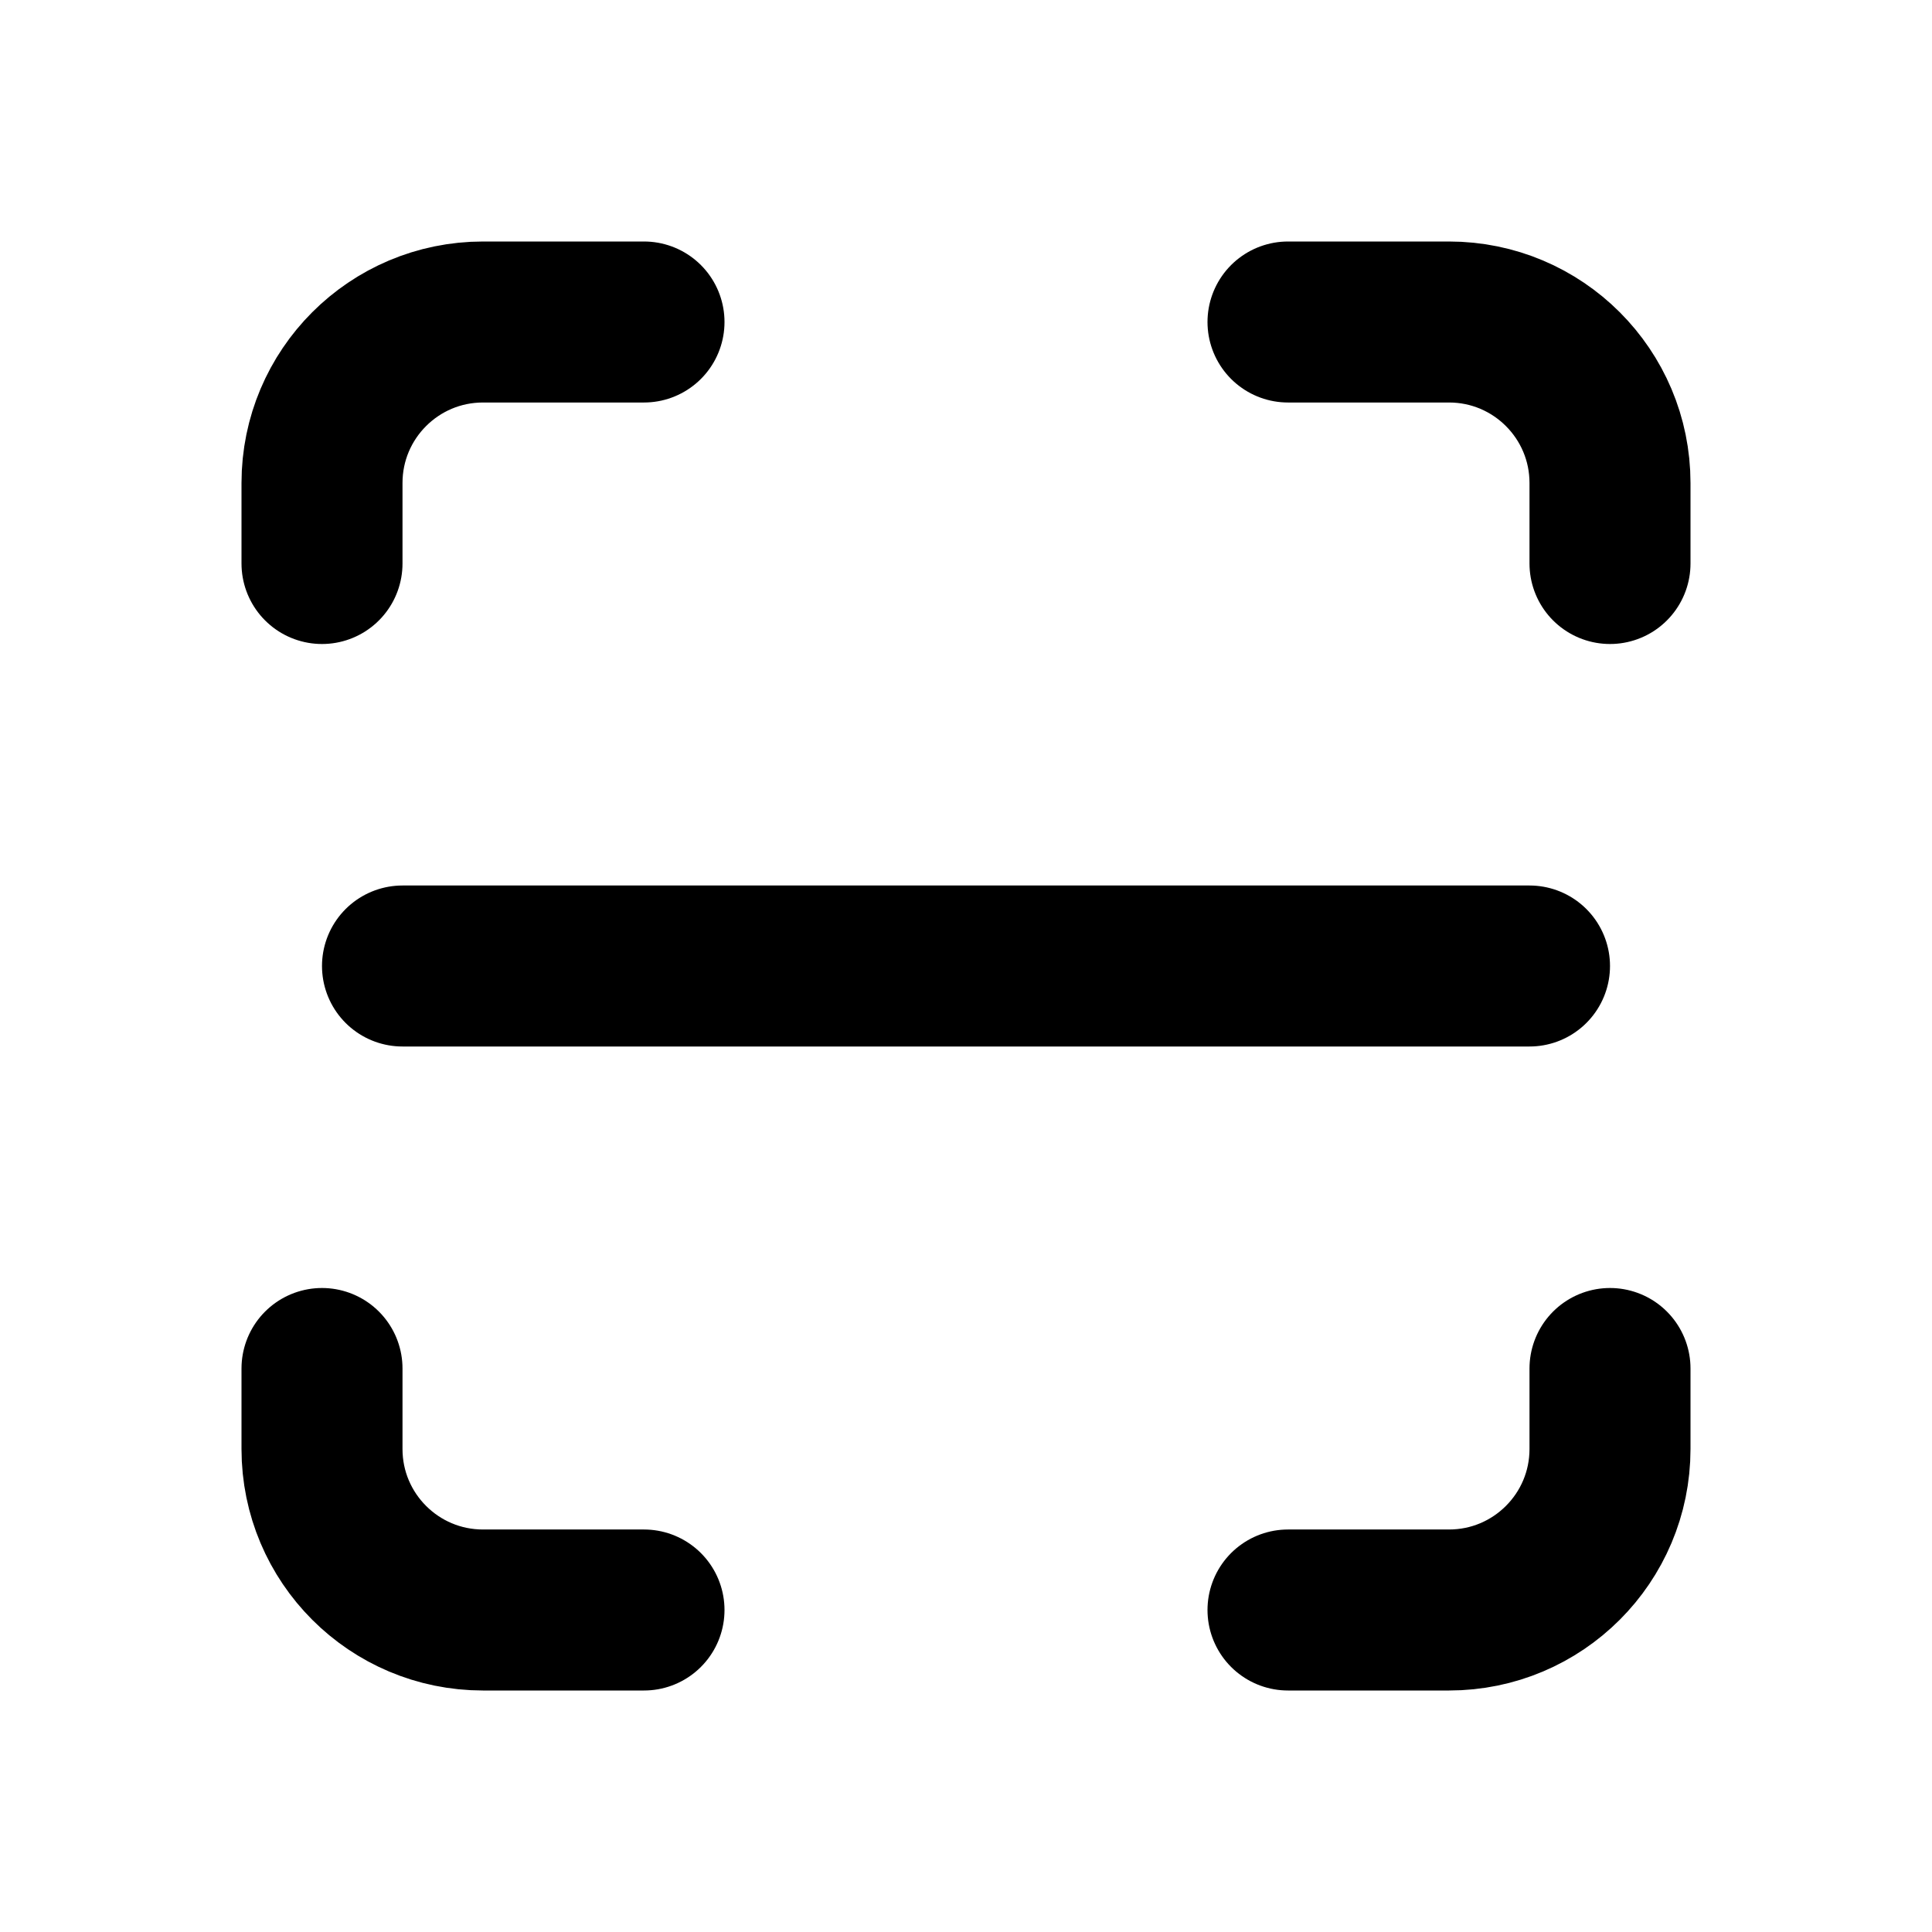
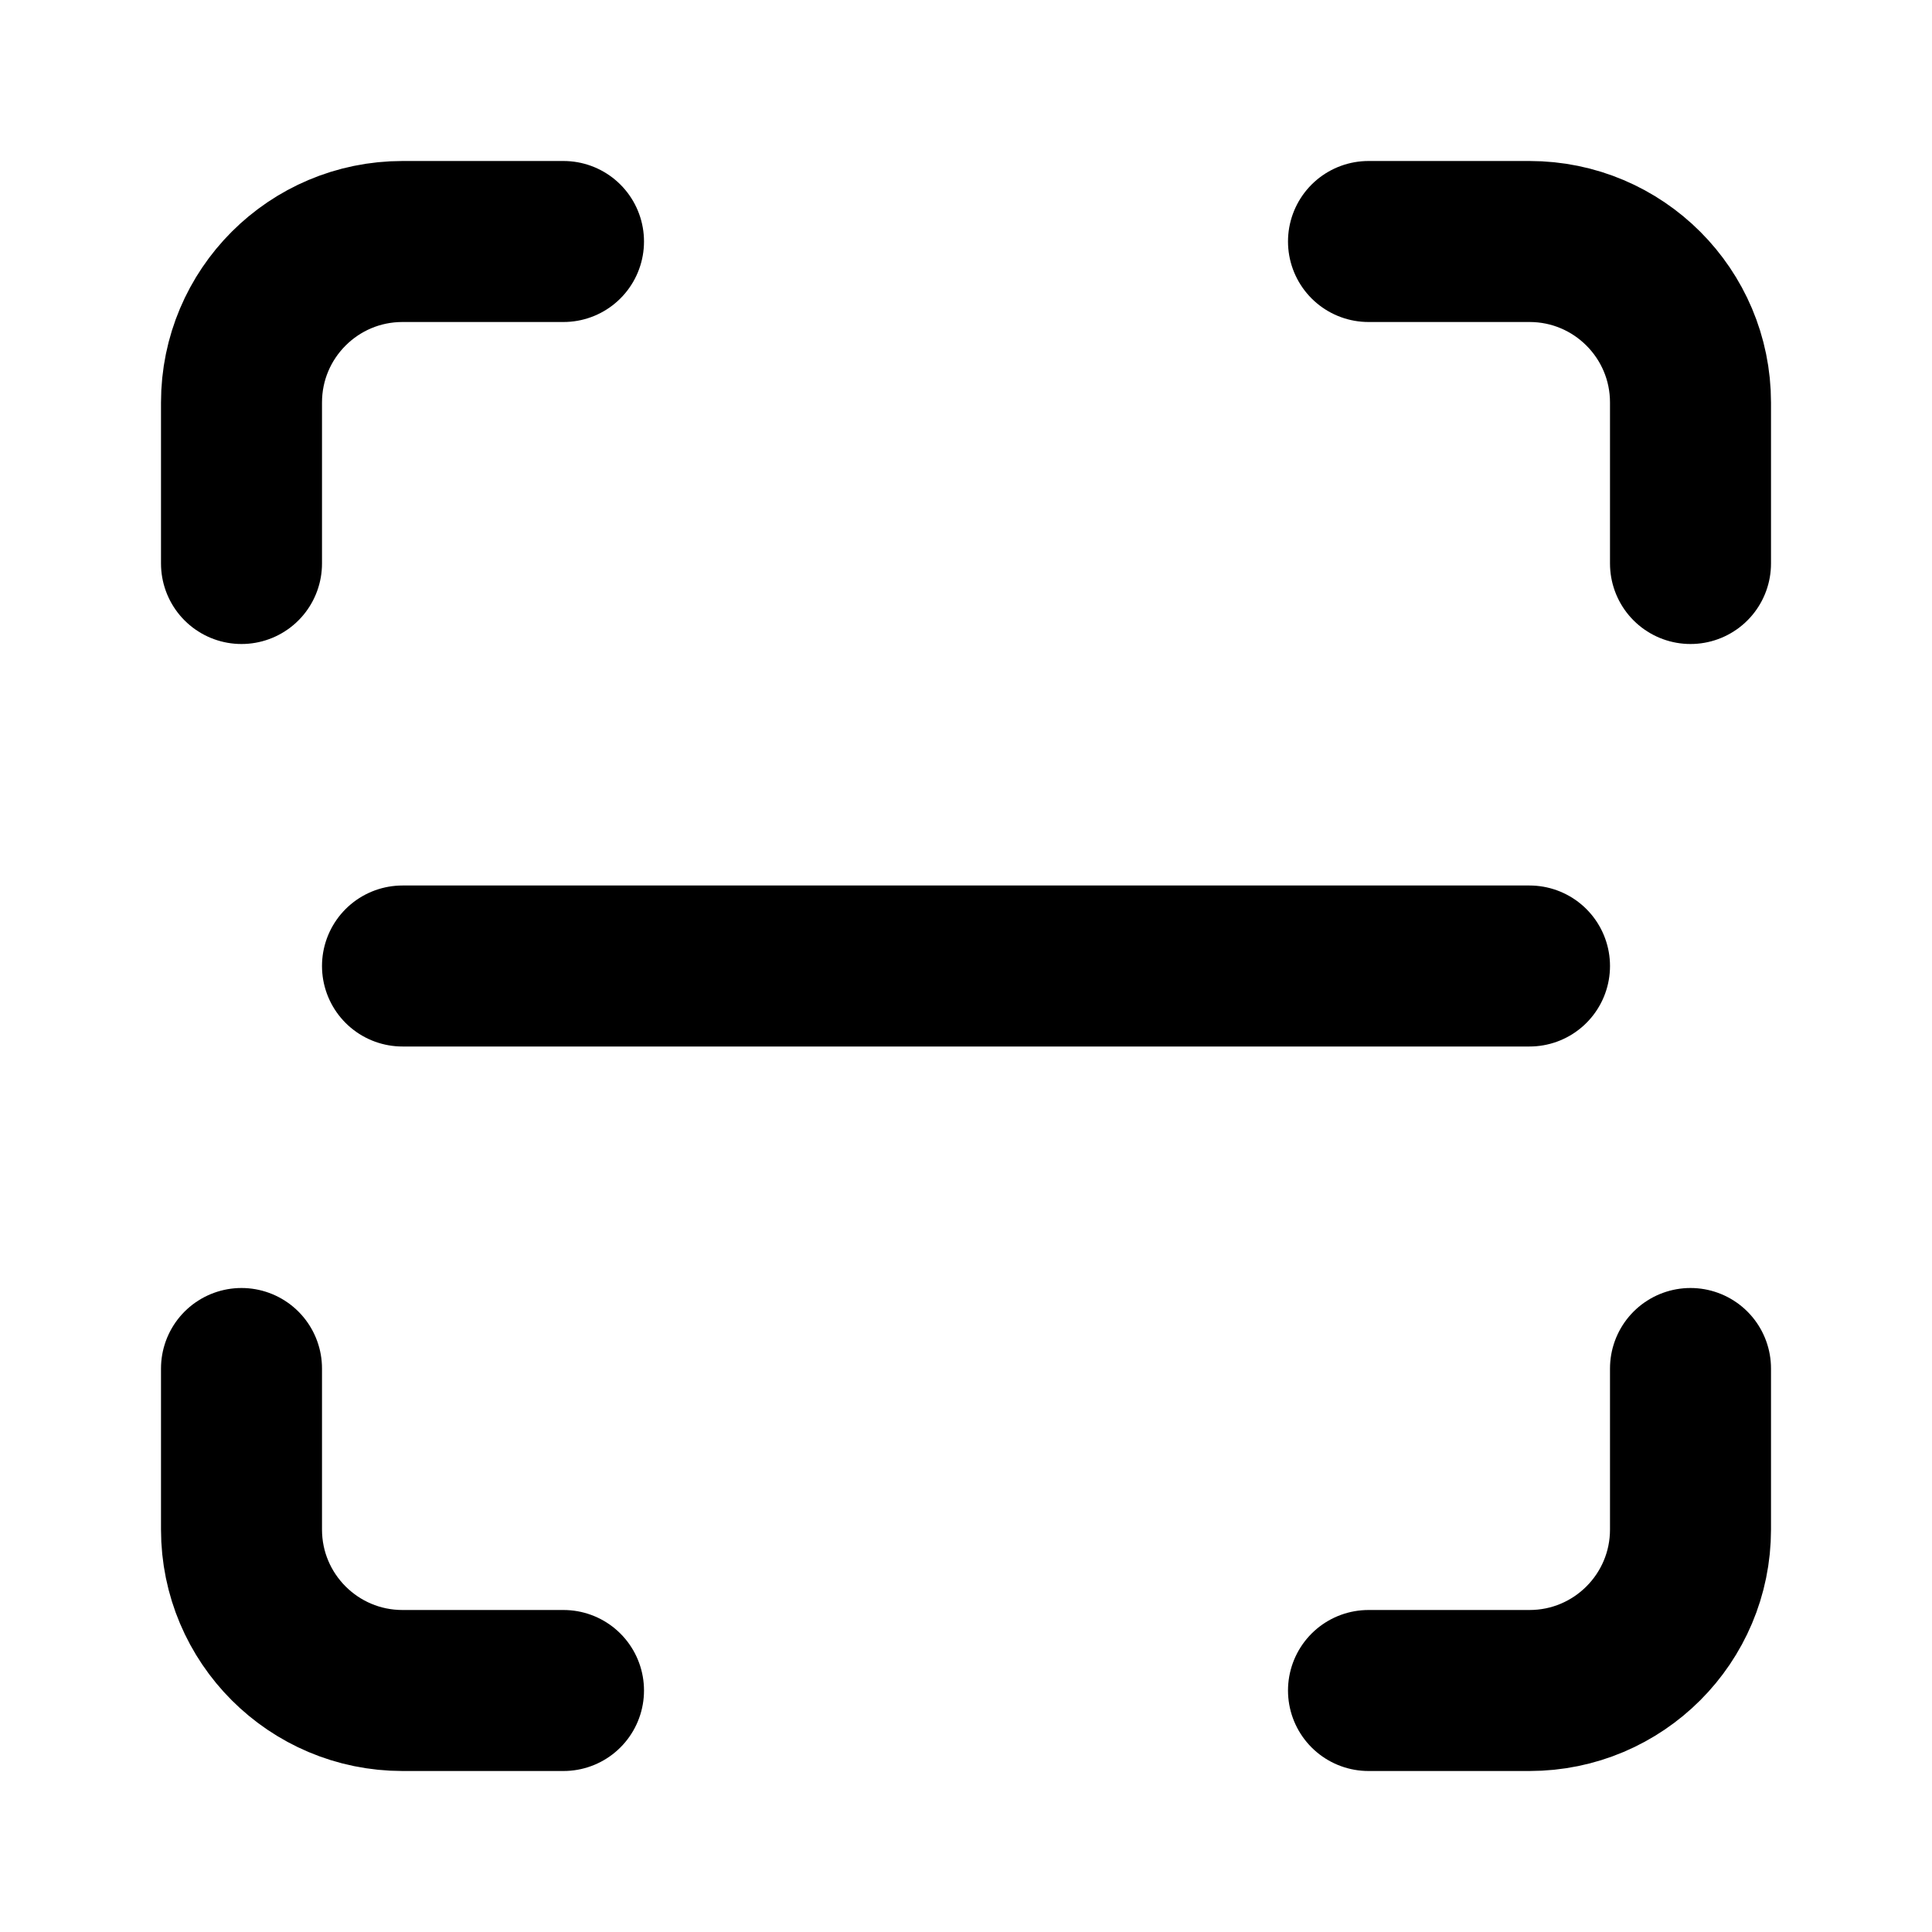
<svg xmlns="http://www.w3.org/2000/svg" width="24" height="24" viewBox="0 0 24 24" fill="none" stroke="currentColor" stroke-width="2" stroke-linecap="round" stroke-linejoin="round">
-   <path d="M4 7v-1a2 2 0 0 1 2 -2h2" />
-   <path d="M4 17v1a2 2 0 0 0 2 2h2" />
-   <path d="M16 4h2a2 2 0 0 1 2 2v1" />
-   <path d="M16 20h2a2 2 0 0 0 2 -2v-1" />
-   <path d="M5 12l14 0" />
+   <path d="M5 12h14" />
+   <path d="M3 7v-2a2 2 0 0 1 2 -2h2" />
+   <path d="M3 17v2a2 2 0 0 0 2 2h2" />
+   <path d="M17 3h2a2 2 0 0 1 2 2v2" />
+   <path d="M17 21h2a2 2 0 0 0 2 -2v-2" />
</svg>
